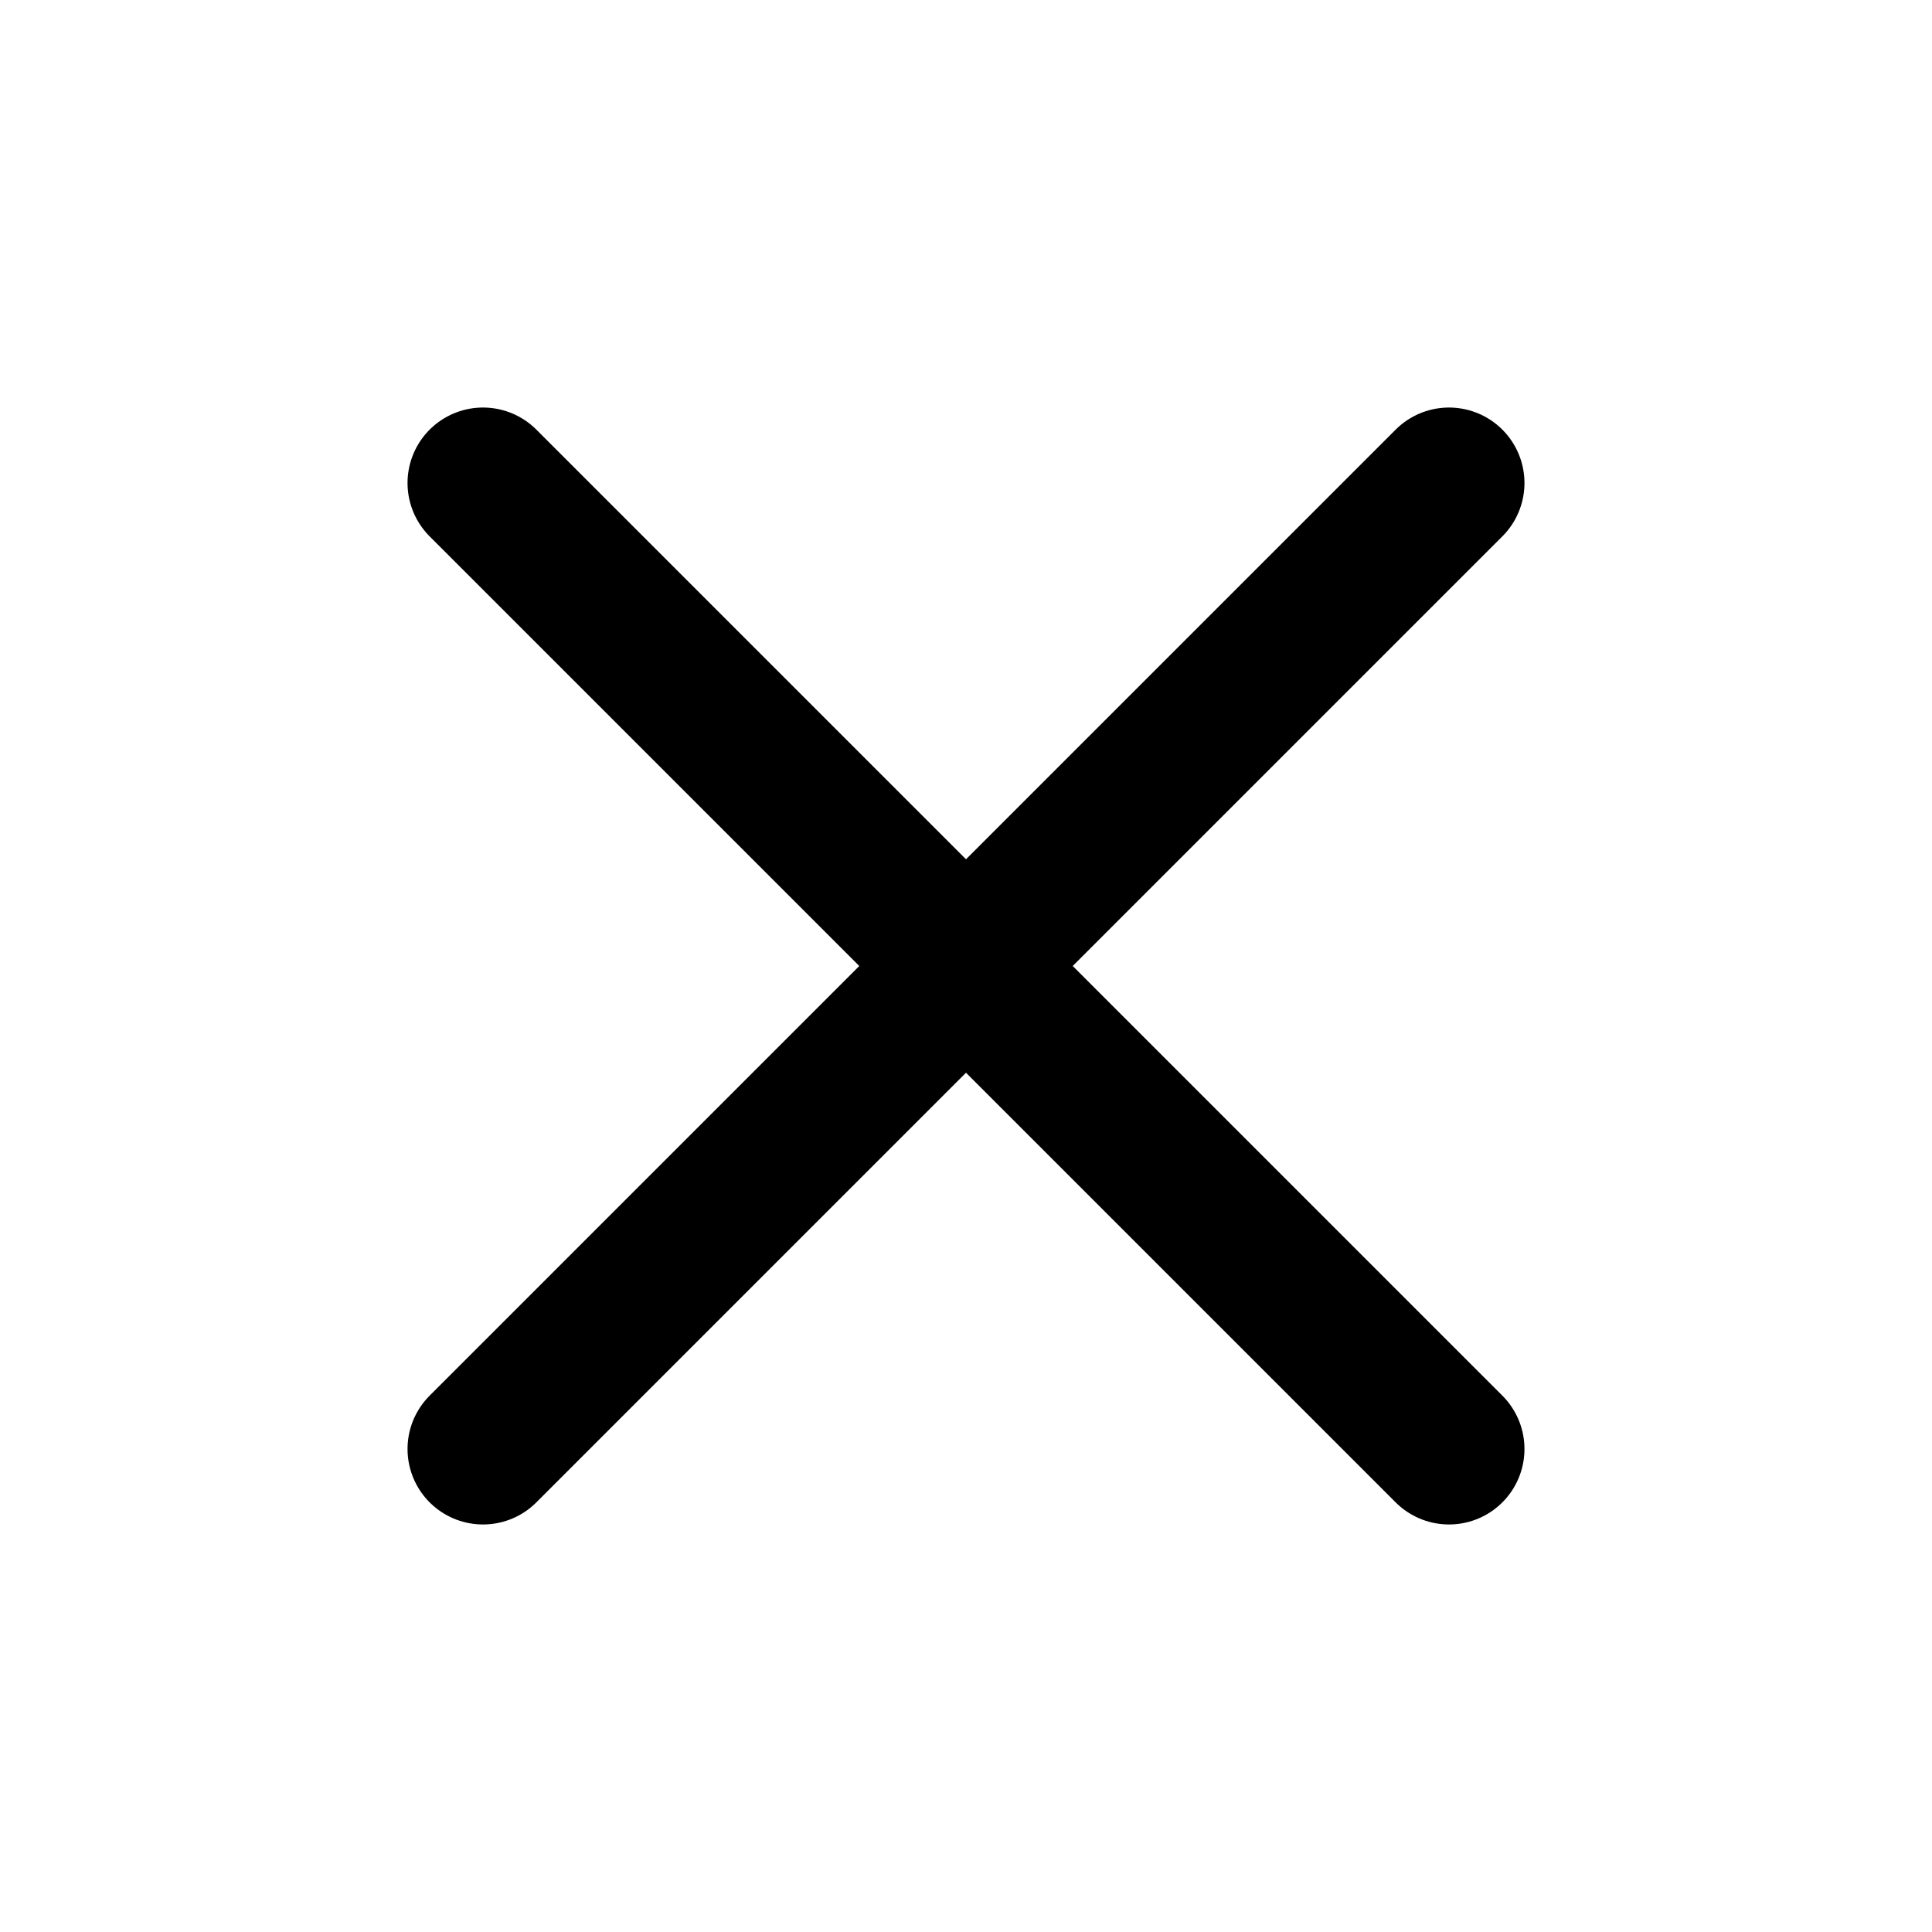
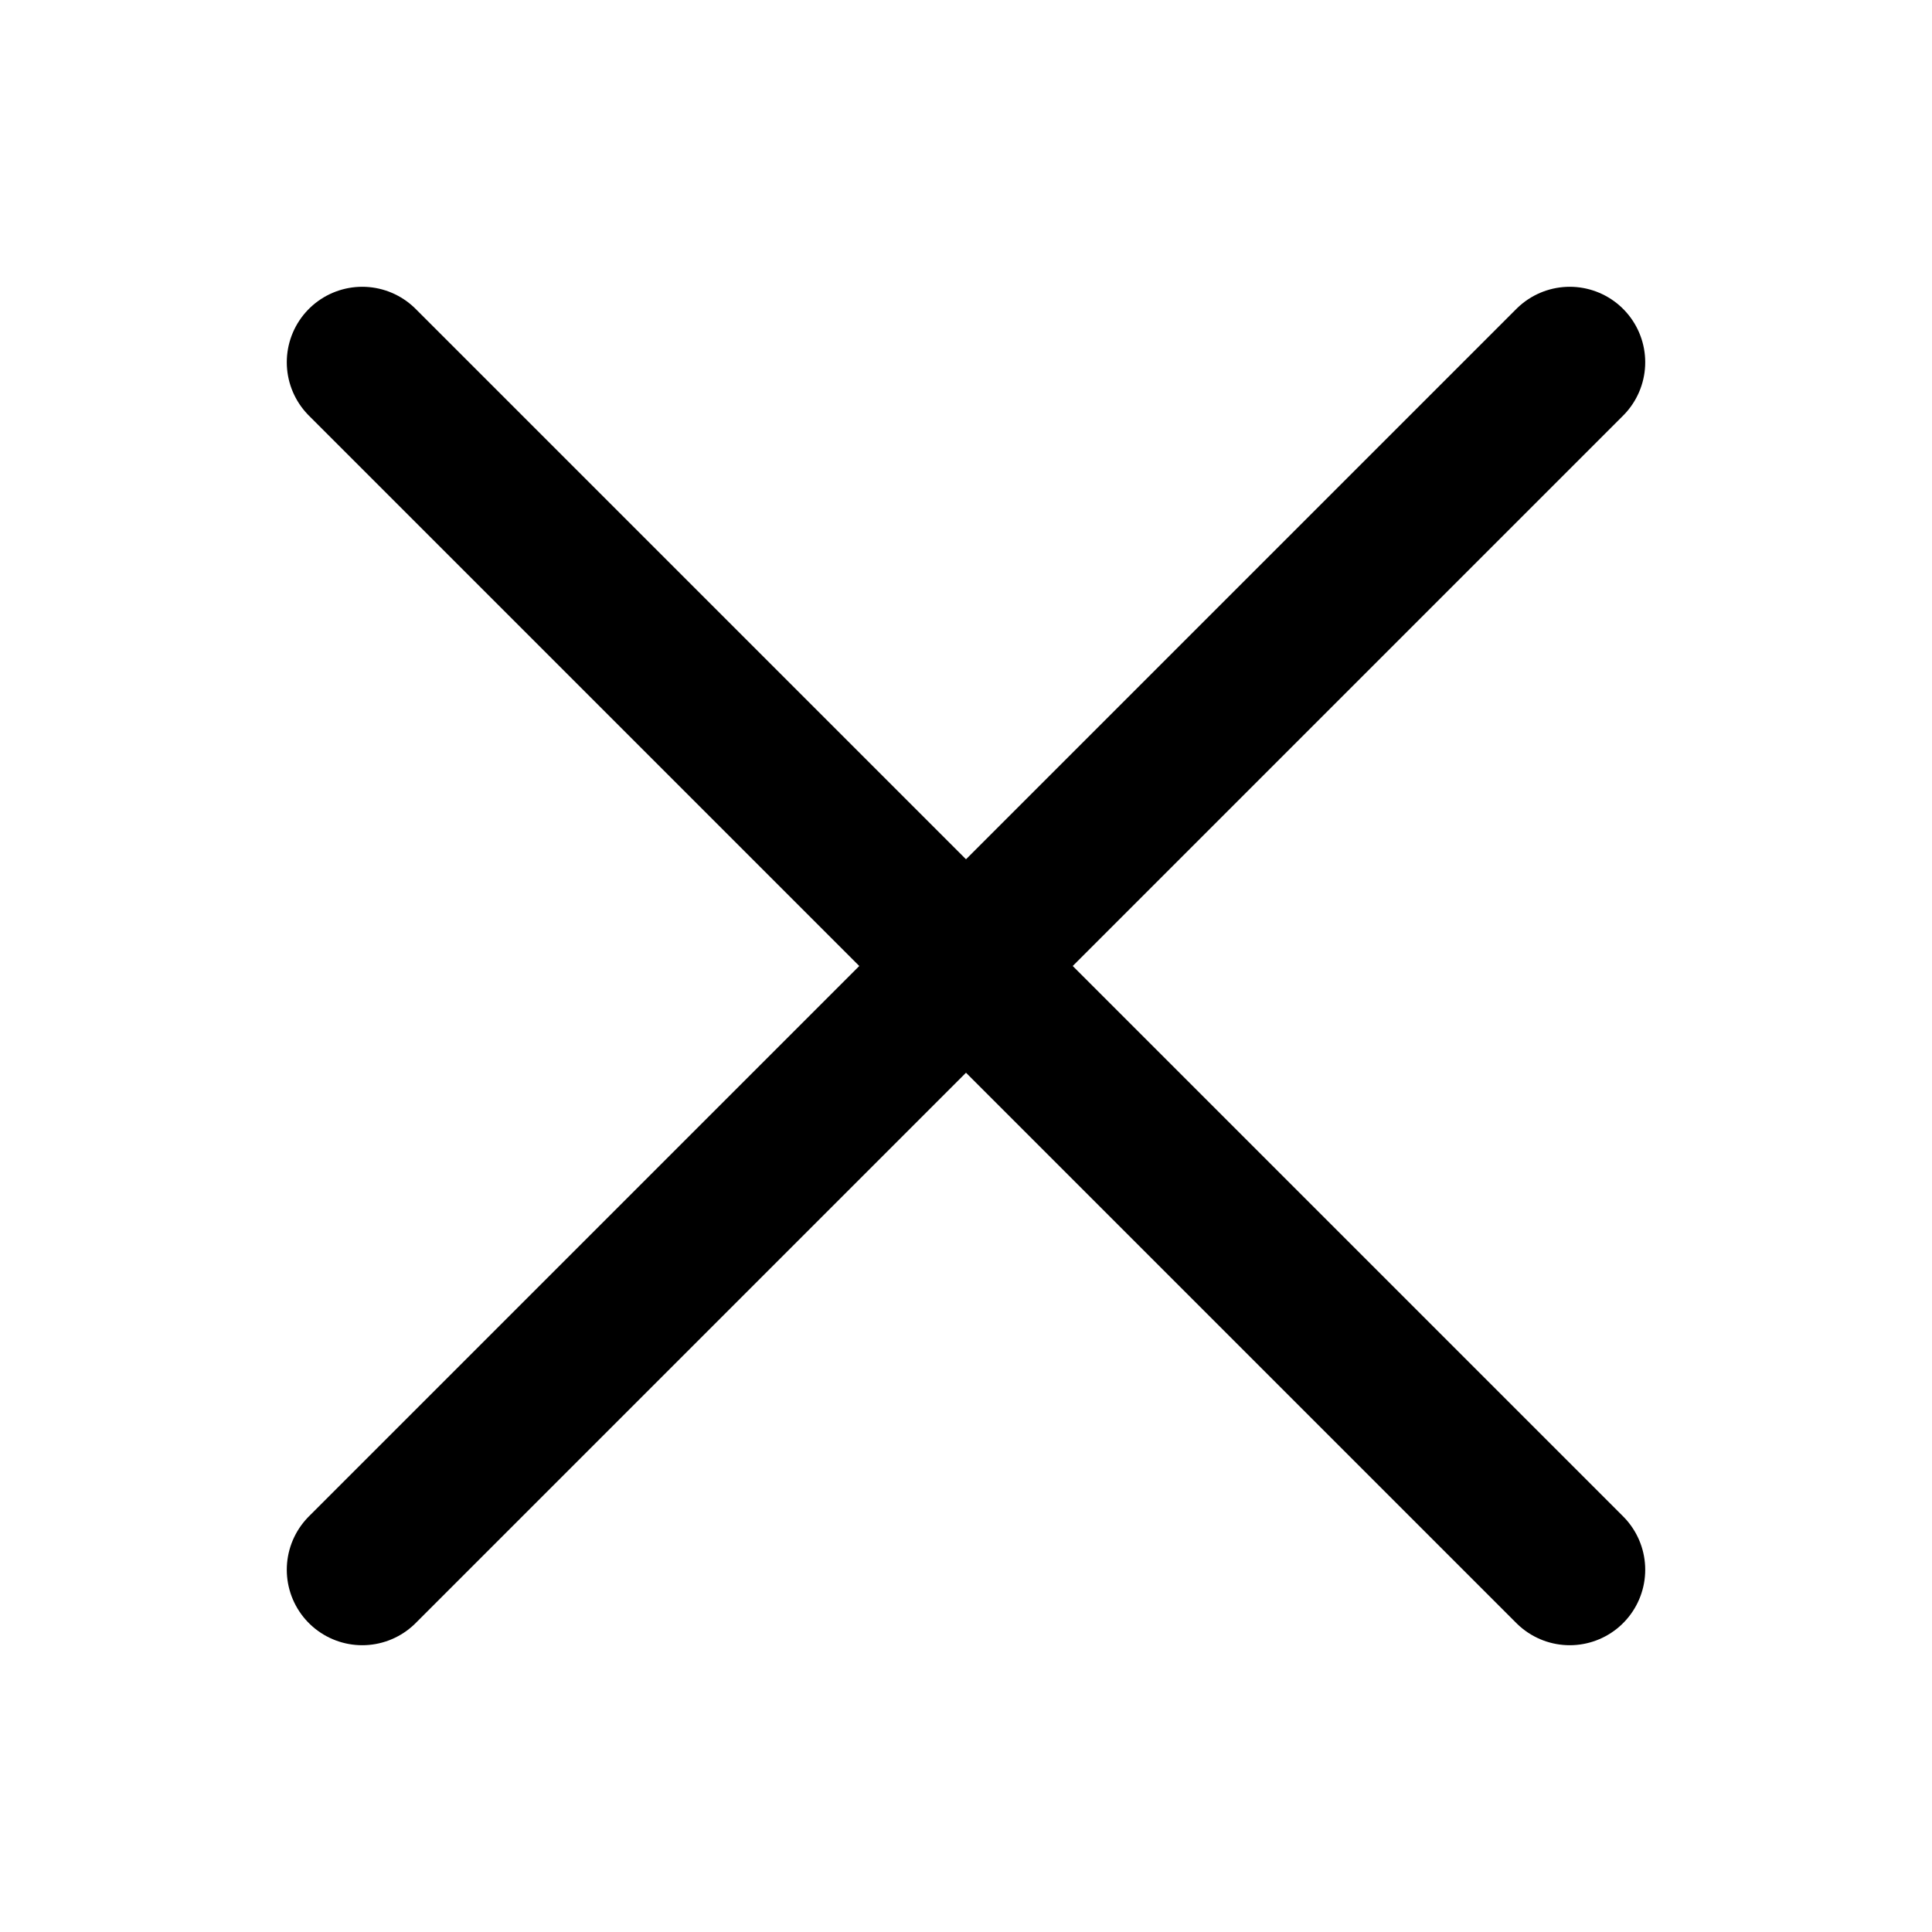
- <svg xmlns="http://www.w3.org/2000/svg" data-set="area-pilot" width="16" height="16" viewBox="0 0 16 16" fill="none">
-   <path d="M4 4L12 12M12 4L4 12" fill="none" stroke="currentColor" stroke-width="1.25" stroke-linecap="round" stroke-linejoin="round" />
+ <svg xmlns="http://www.w3.org/2000/svg" data-set="area-pilot" data-keyline="circle" width="16" height="16" viewBox="0 0 16 16" fill="none">
+   <path d="M3 3L13 13M13 3L3 13" fill="none" stroke="currentColor" stroke-width="1.25" stroke-linecap="round" stroke-linejoin="round" />
</svg>
